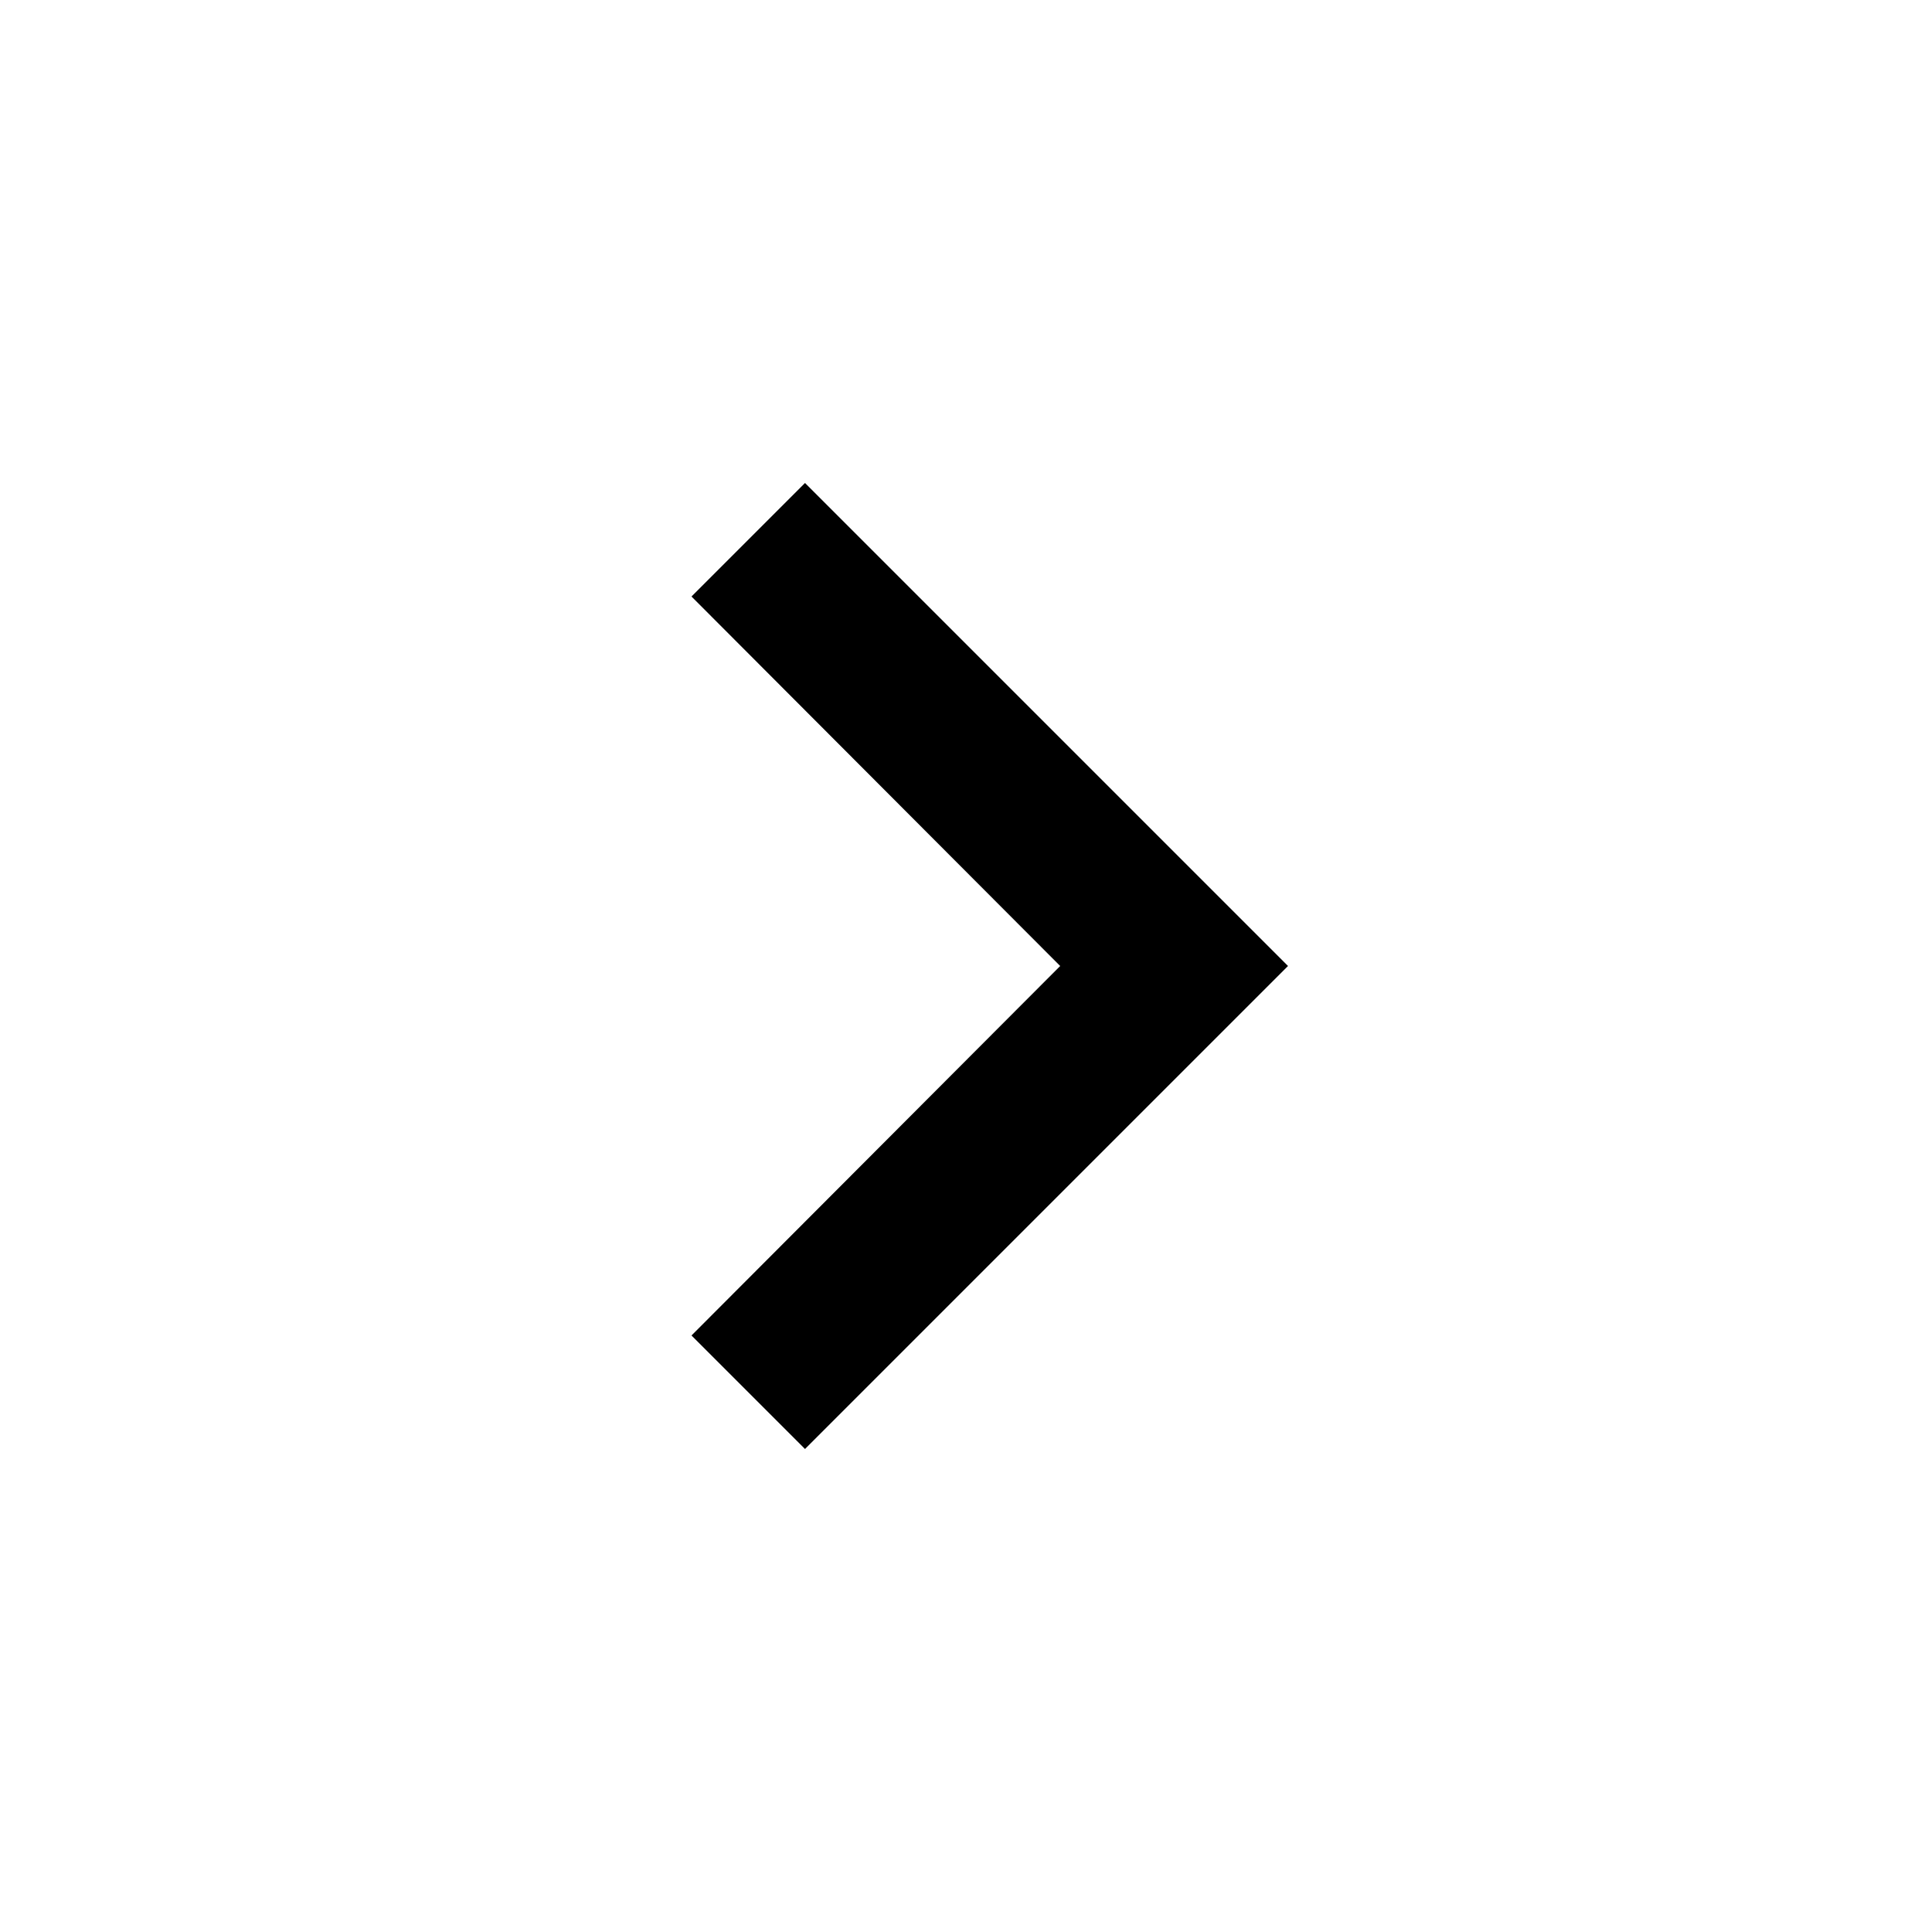
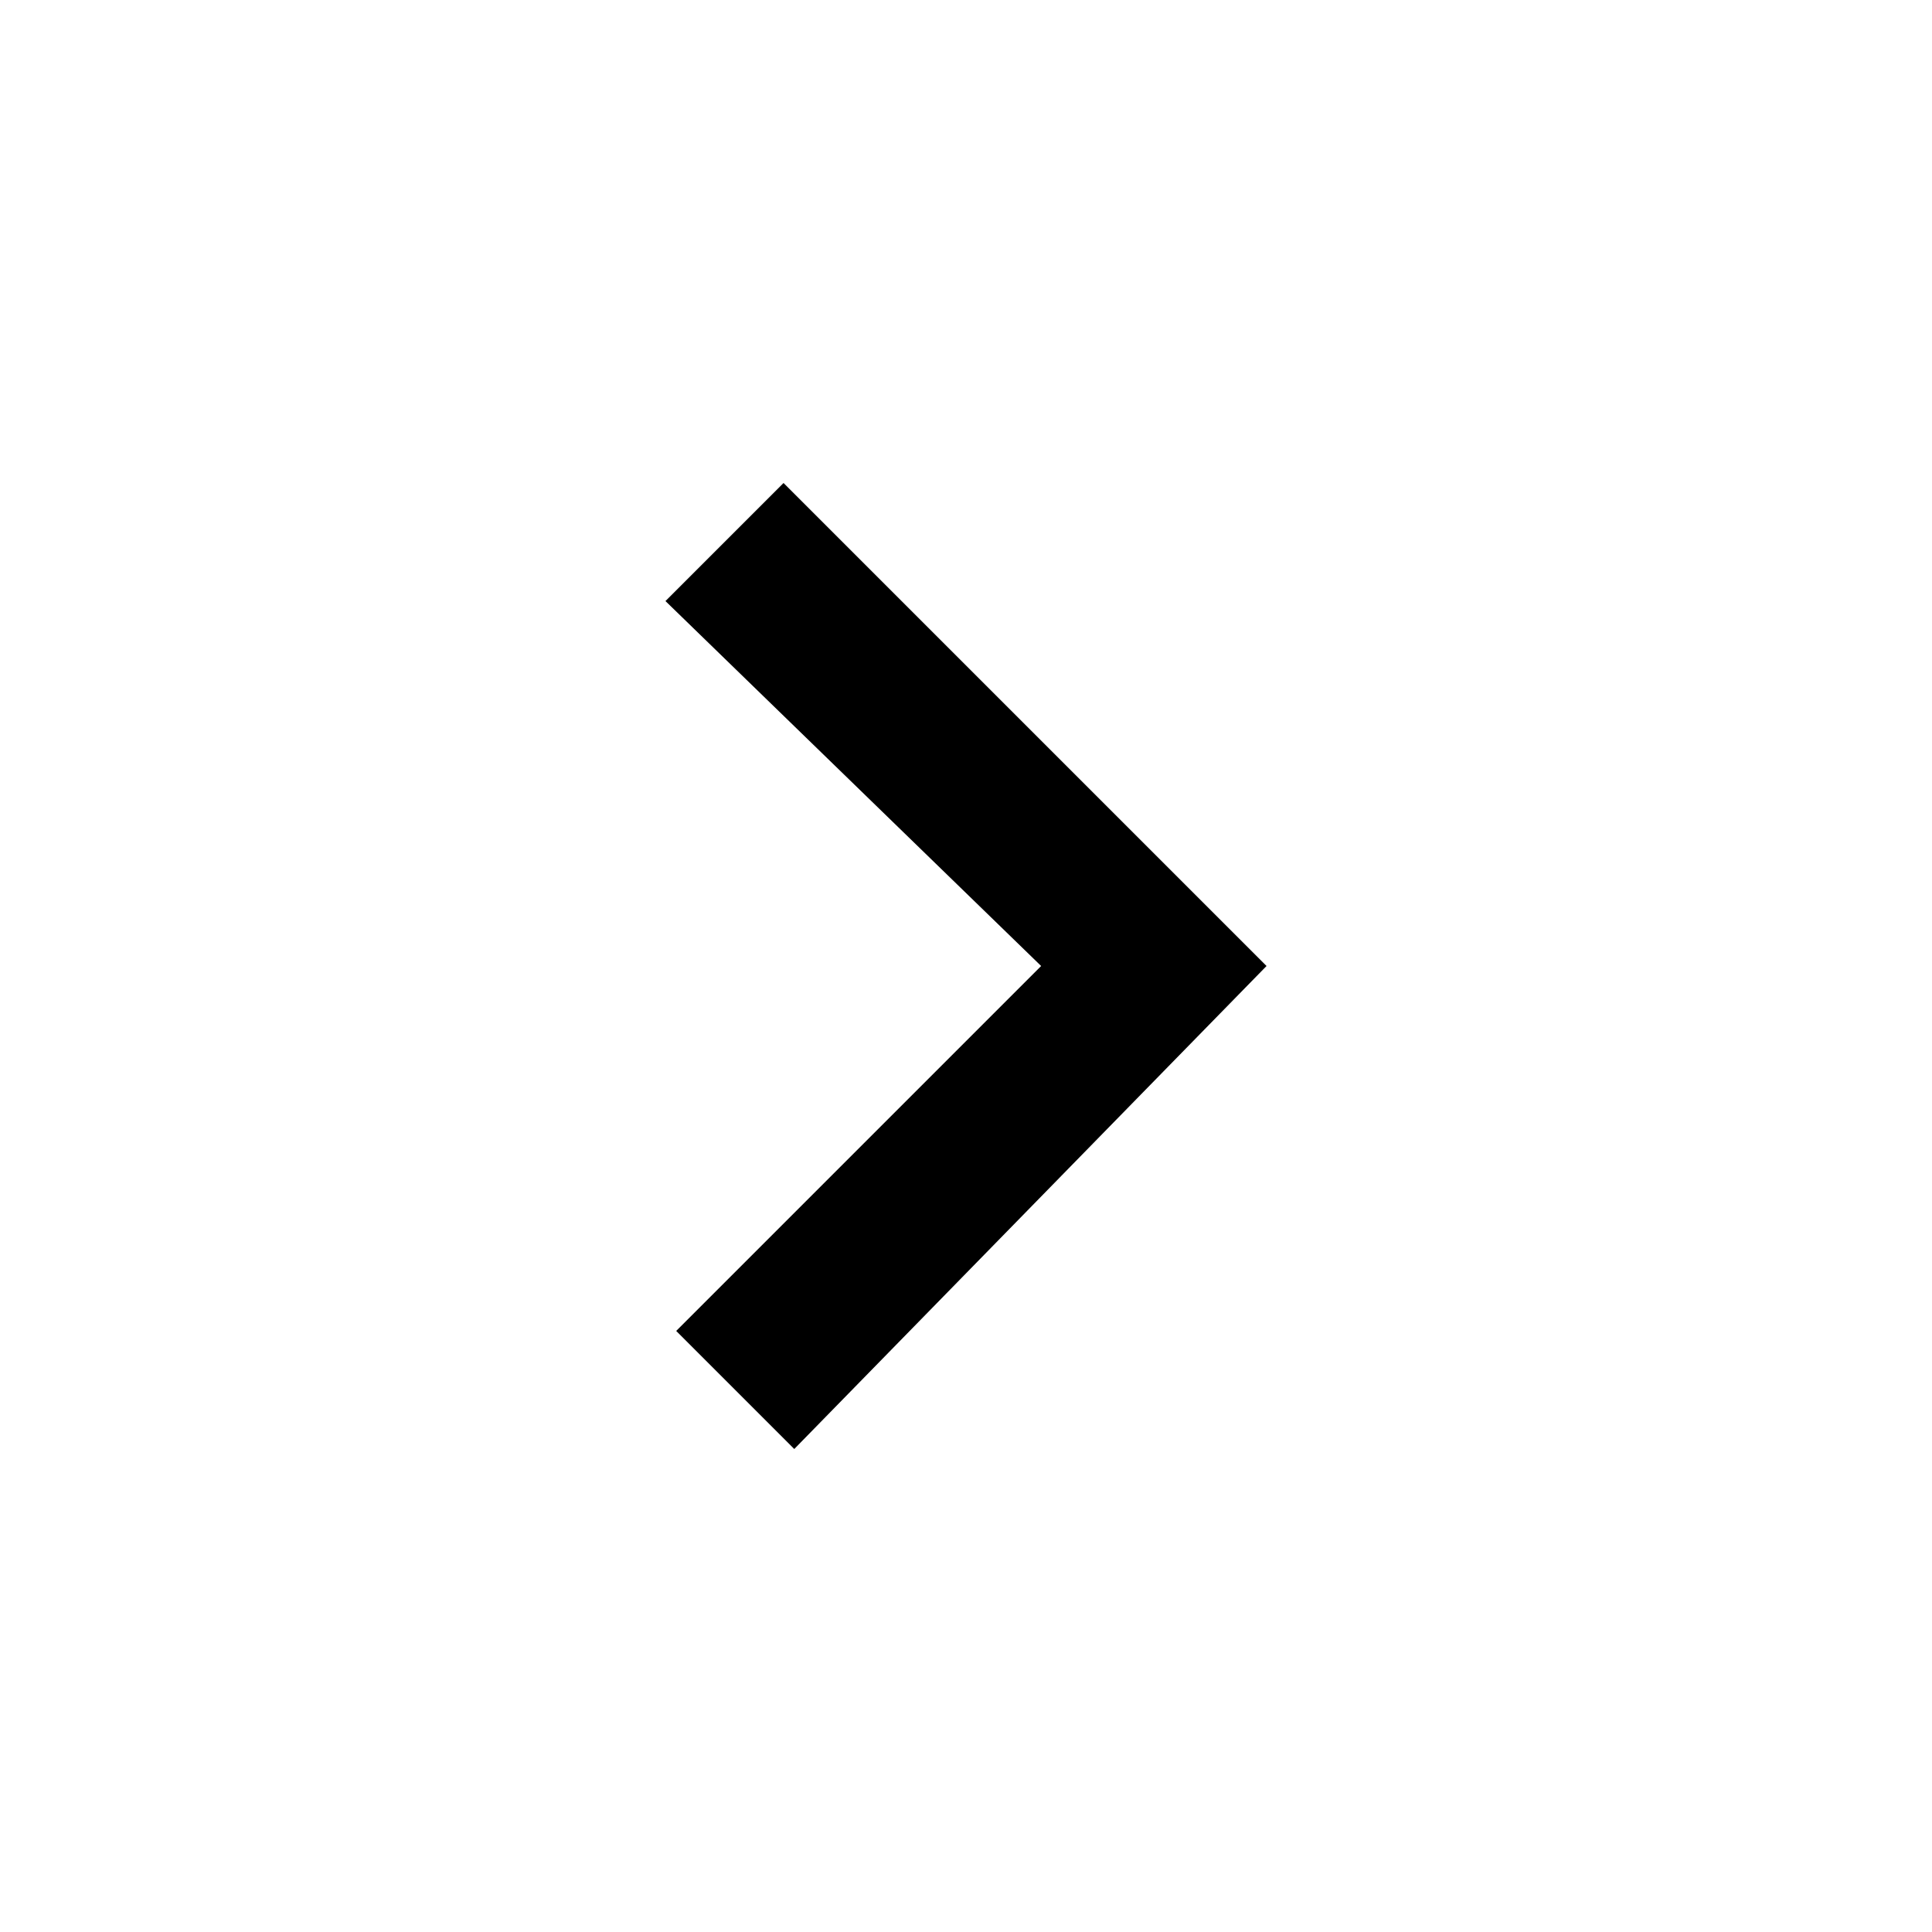
- <svg xmlns="http://www.w3.org/2000/svg" viewBox="0 0 24 24" fill="black" width="18px" height="18px">
-   <path d="M0 0h24v24H0z" fill="none" />
-   <path d="M10 6L8.59 7.41 13.17 12l-4.58 4.59L10 18l6-6z" />
+ <svg xmlns="http://www.w3.org/2000/svg" version="1.1" id="a5f919cf-8fd0-418d-9c5b-5ad3fd1e0140" x="0px" y="0px" viewBox="0 0 18 18" style="enable-background:new 0 0 18 18;" xml:space="preserve">
+   <style type="text/css">
+ 	.st0{fill:none;}
+ </style>
+   <path class="st0" d="M0,0h18v18H0V0z" />
+   <path d="M7.3,4.5L6.2,5.6L9.7,9l-3.4,3.4l1.1,1.1L11.8,9L7.3,4.5z" />
</svg>
